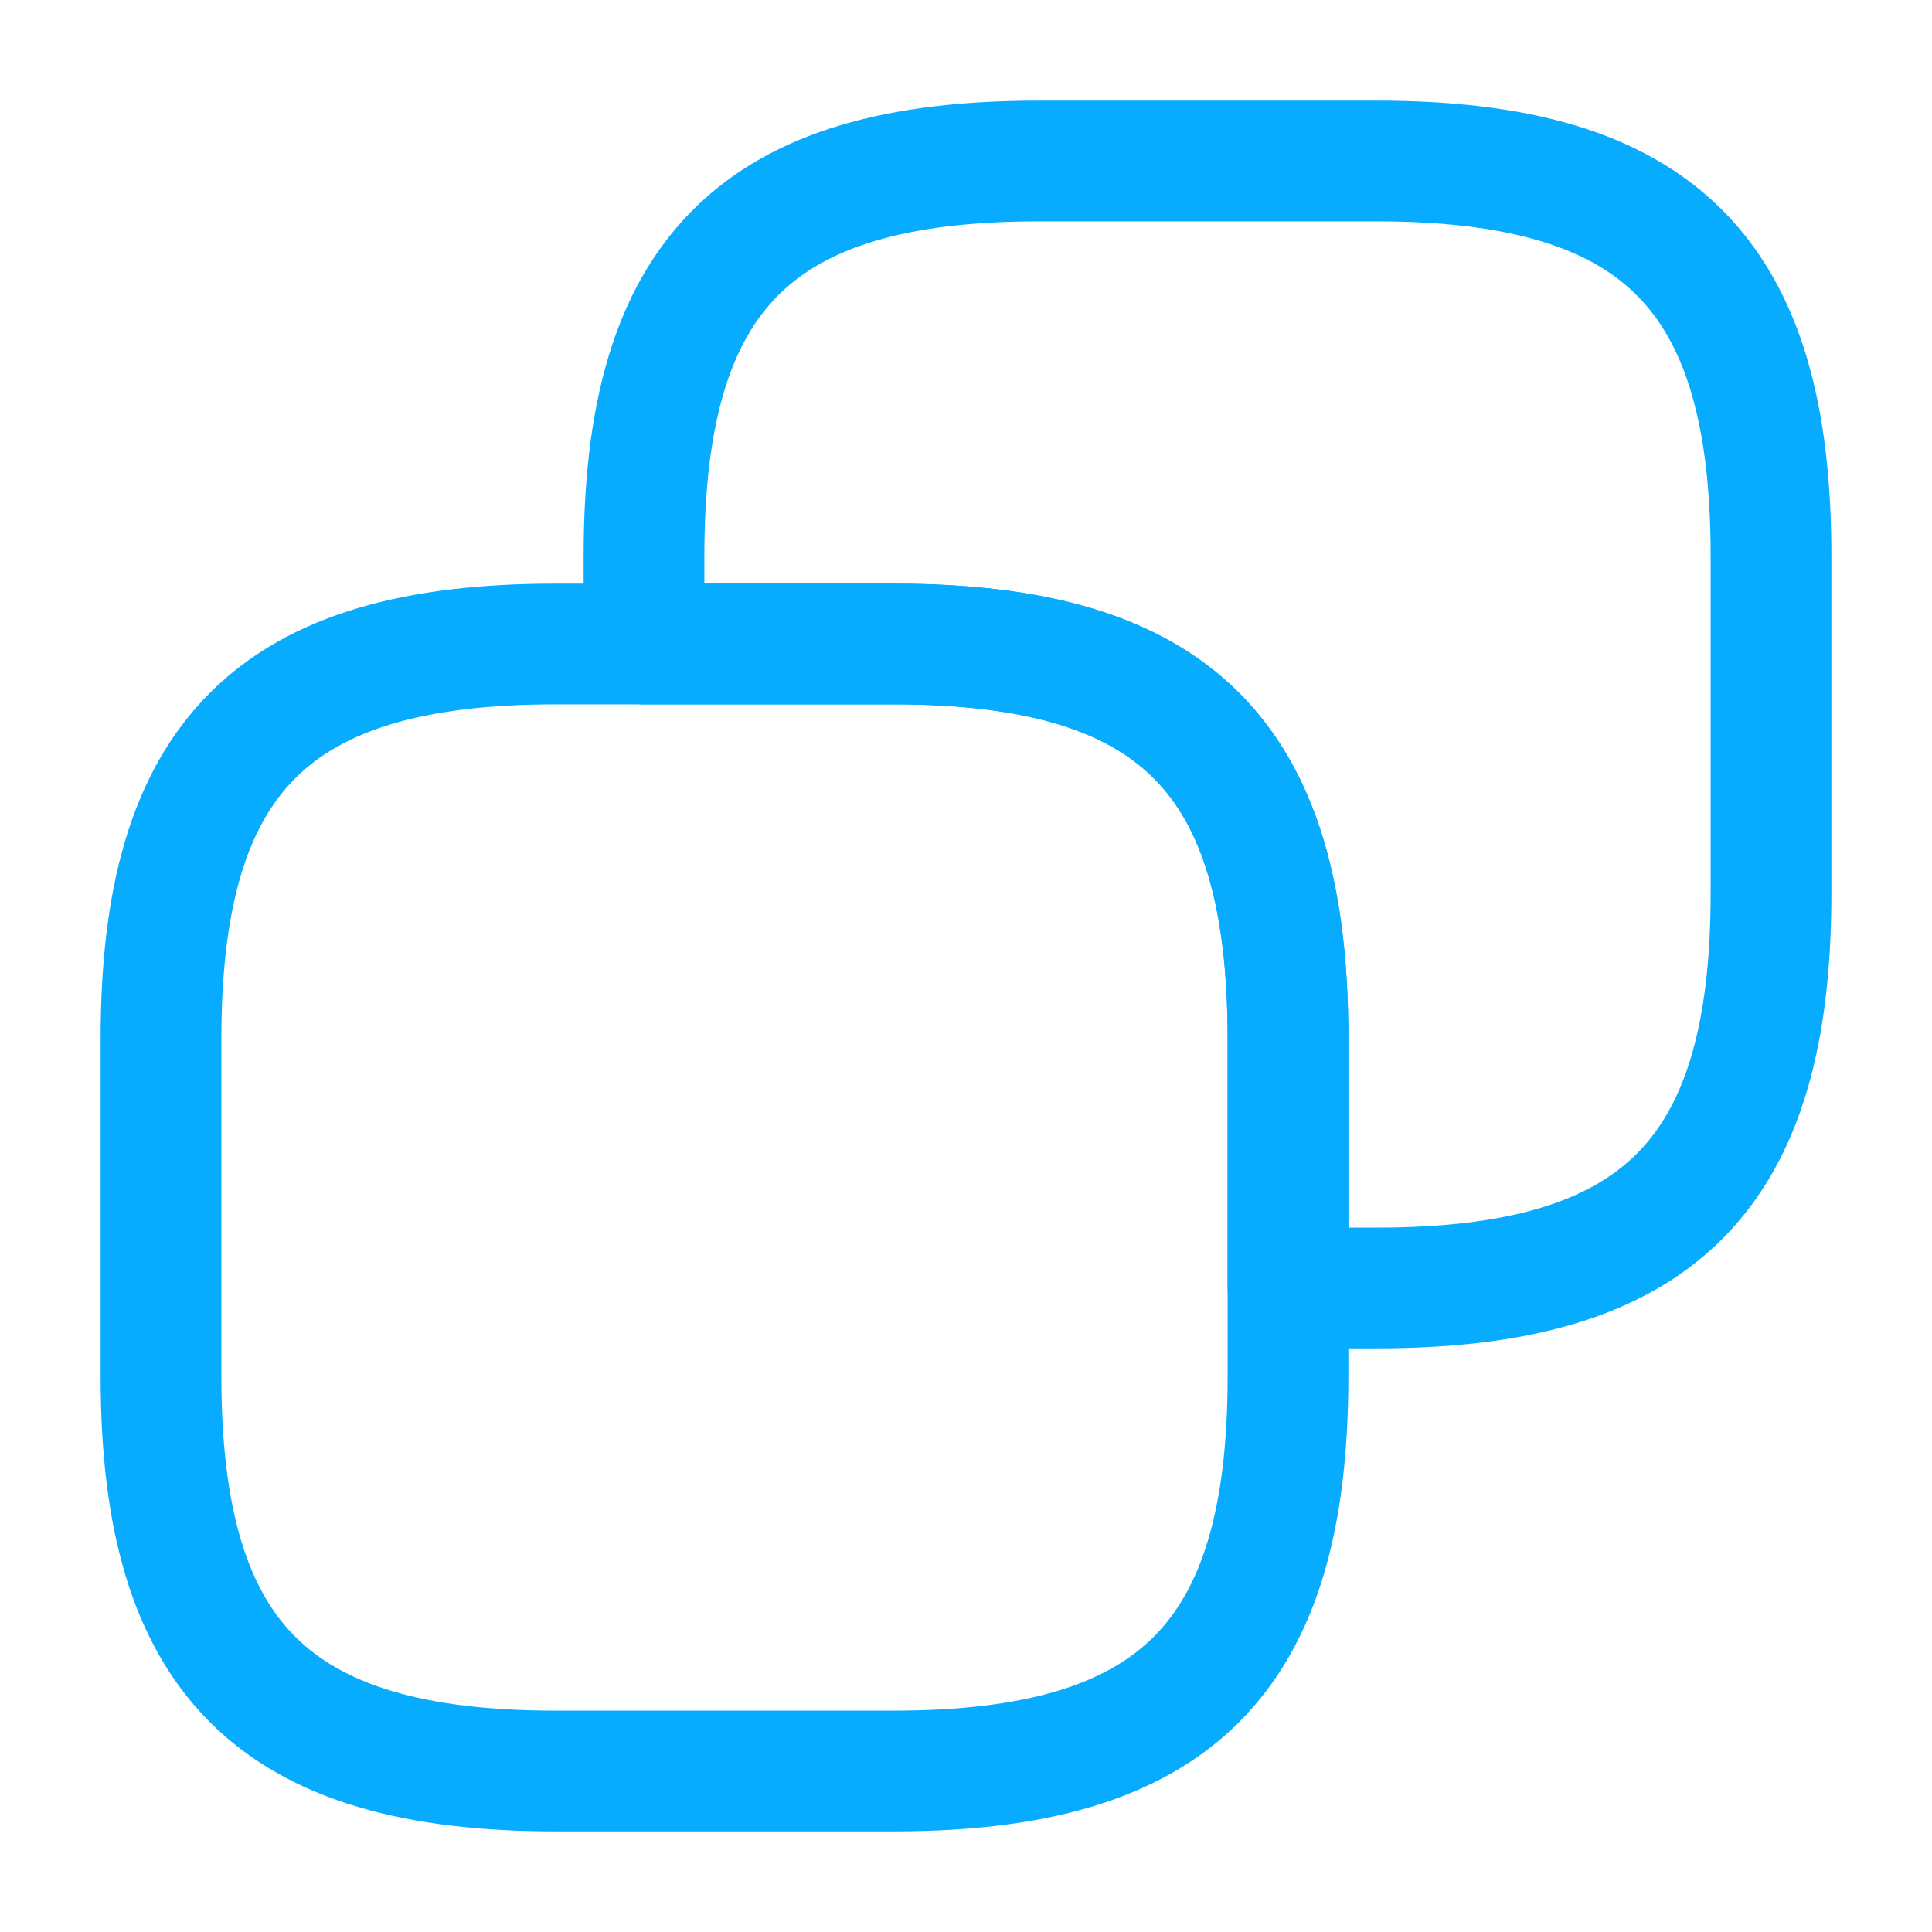
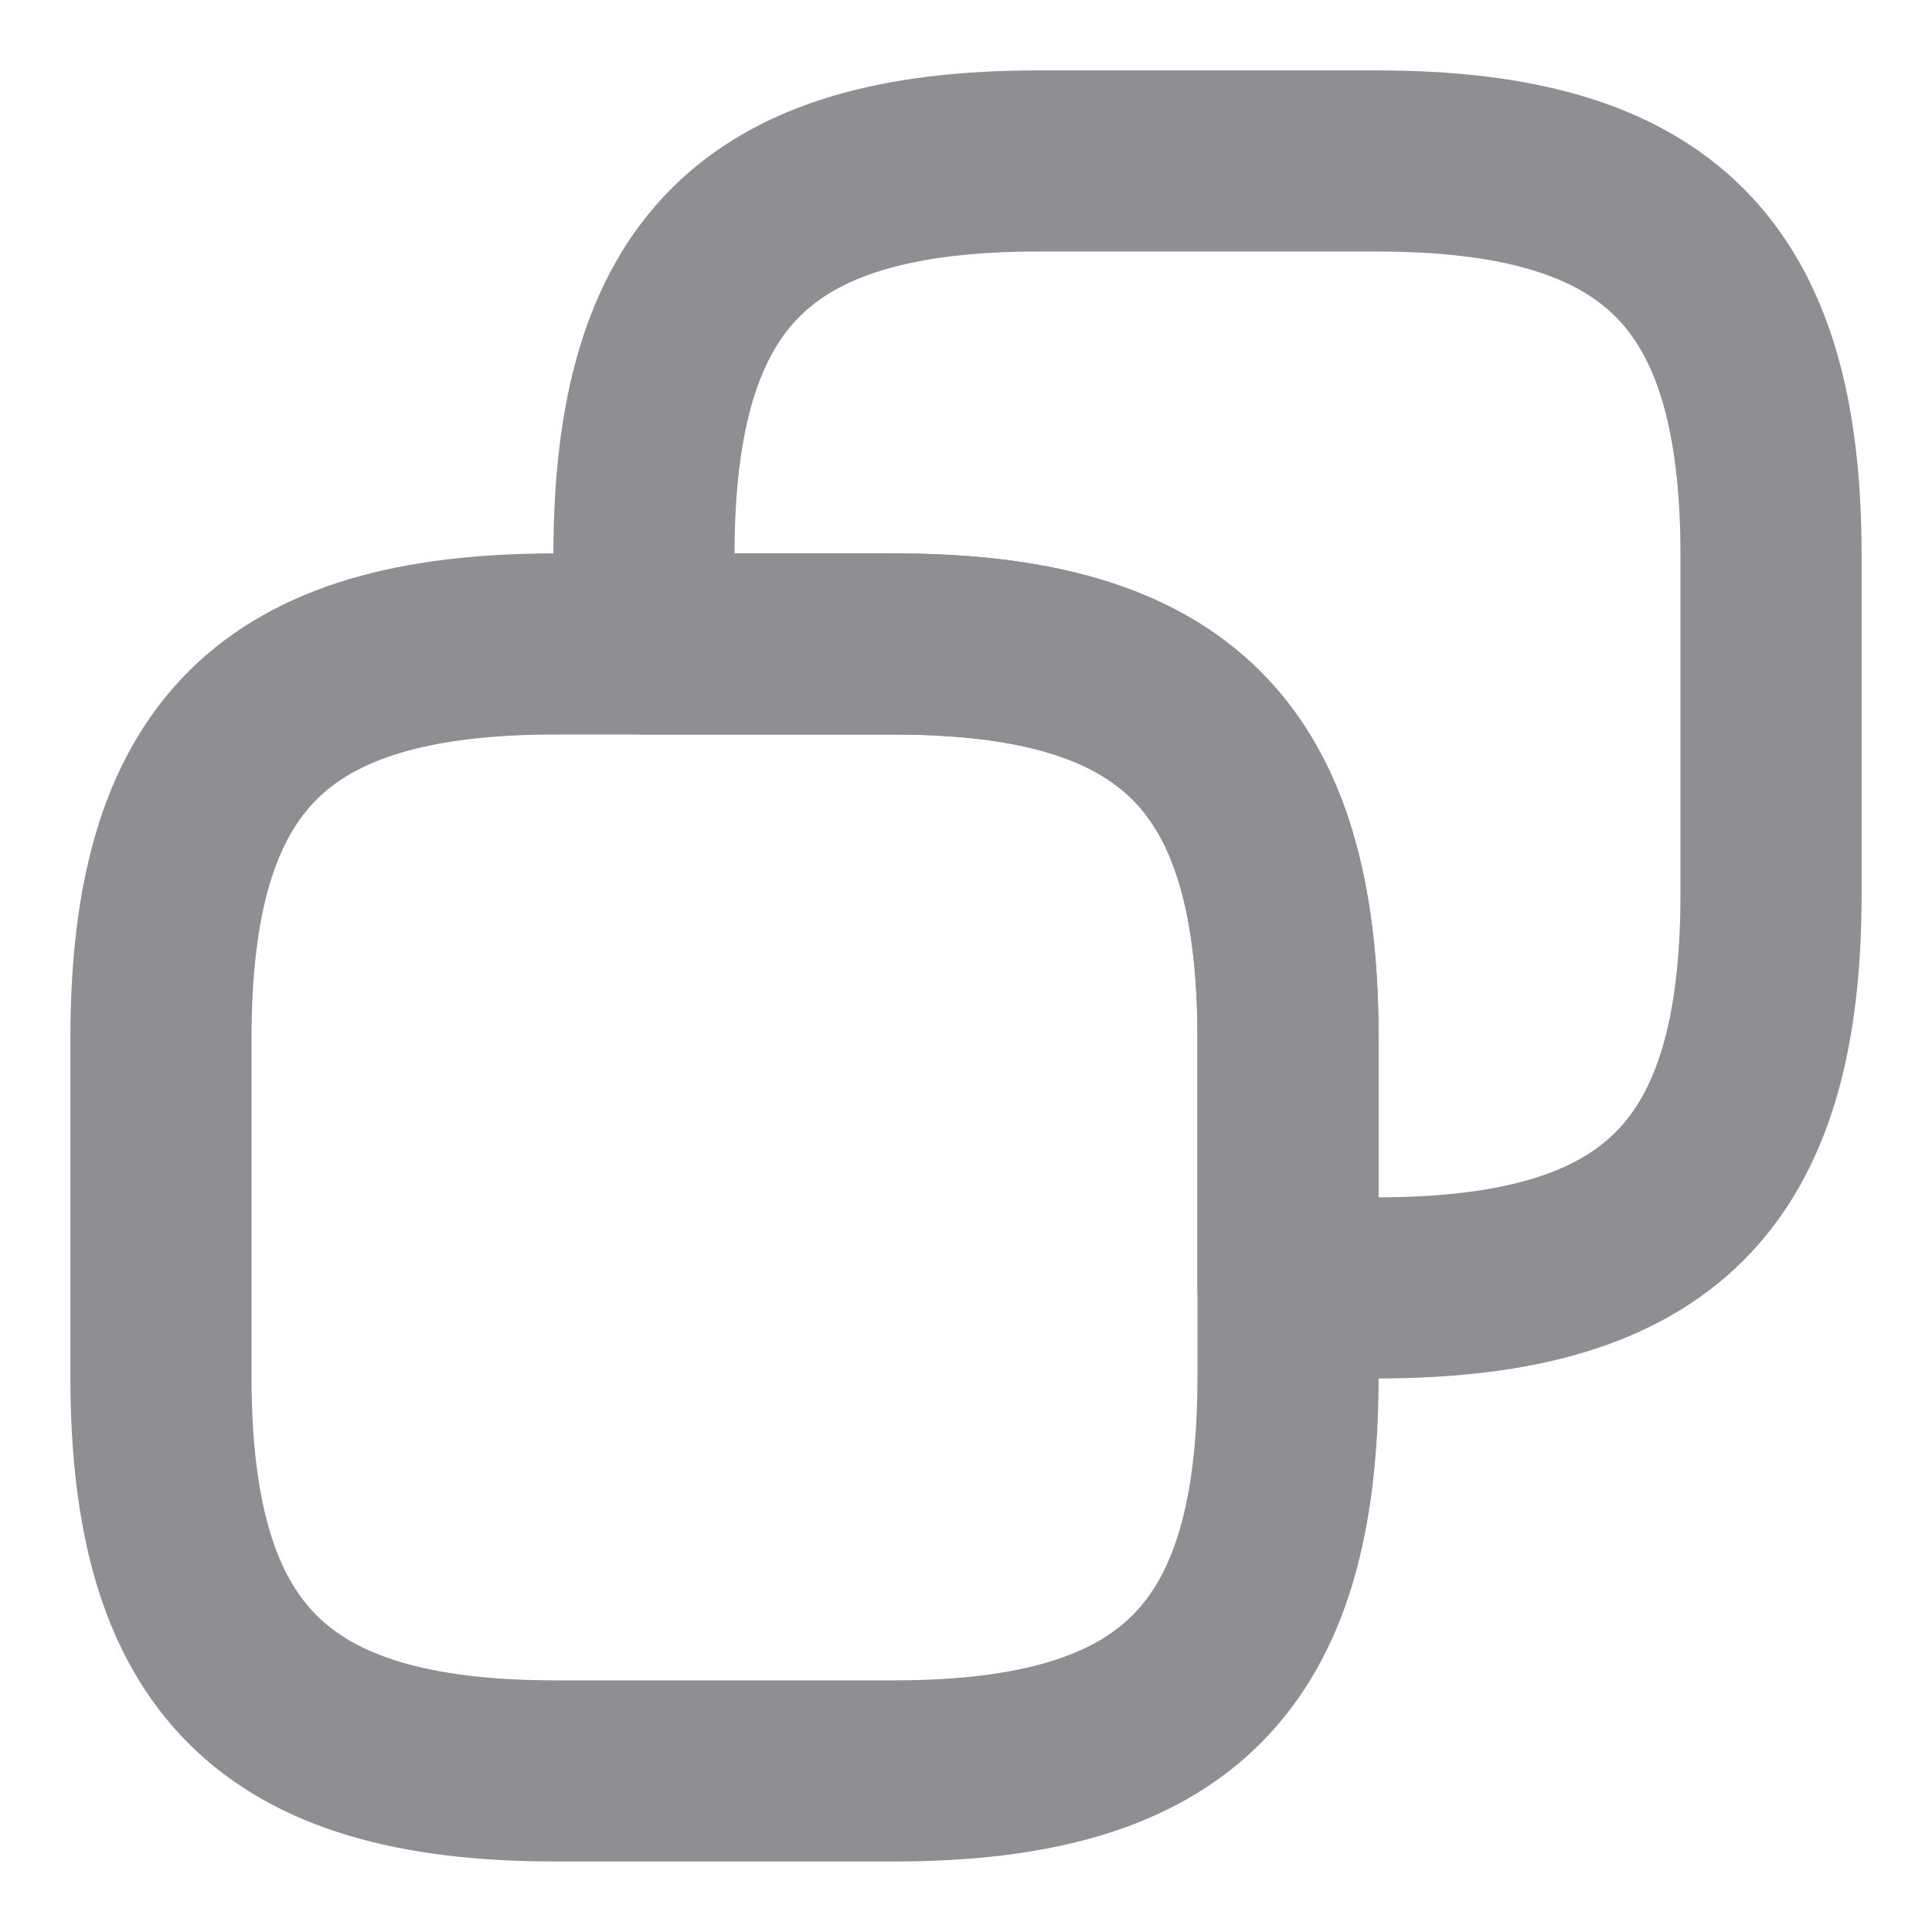
- <svg xmlns="http://www.w3.org/2000/svg" width="24" height="24" viewBox="0 0 24 24" fill="none">
-   <path d="M16 12.9V17.1C16 20.6 14.6 22 11.1 22H6.9C3.4 22 2 20.6 2 17.1V12.9C2 9.4 3.4 8 6.9 8H11.1C14.6 8 16 9.4 16 12.9Z" stroke="#07ACFF" stroke-width="1.5" stroke-linecap="round" stroke-linejoin="round" />
-   <path d="M22 6.9V11.1C22 14.6 20.6 16 17.1 16H16V12.9C16 9.4 14.6 8 11.1 8H8V6.9C8 3.4 9.4 2 12.9 2H17.1C20.6 2 22 3.4 22 6.9Z" stroke="#07ACFF" stroke-width="1.5" stroke-linecap="round" stroke-linejoin="round" />
+ <svg xmlns="http://www.w3.org/2000/svg" width="16" height="16" viewBox="0 0 16 16" fill="none">
+   <path d="M10.667 8.6V11.4C10.667 13.733 9.733 14.666 7.4 14.666H4.6C2.267 14.666 1.333 13.733 1.333 11.4V8.6C1.333 6.266 2.267 5.333 4.6 5.333H7.4C9.733 5.333 10.667 6.266 10.667 8.6Z" stroke="#8E8E93" stroke-width="1.5" stroke-linecap="round" stroke-linejoin="round" />
+   <path d="M14.667 4.6V7.4C14.667 9.733 13.733 10.666 11.4 10.666H10.667V8.6C10.667 6.266 9.733 5.333 7.4 5.333H5.333V4.6C5.333 2.266 6.267 1.333 8.6 1.333H11.4C13.733 1.333 14.667 2.266 14.667 4.6Z" stroke="#8E8E93" stroke-width="1.5" stroke-linecap="round" stroke-linejoin="round" />
</svg>
